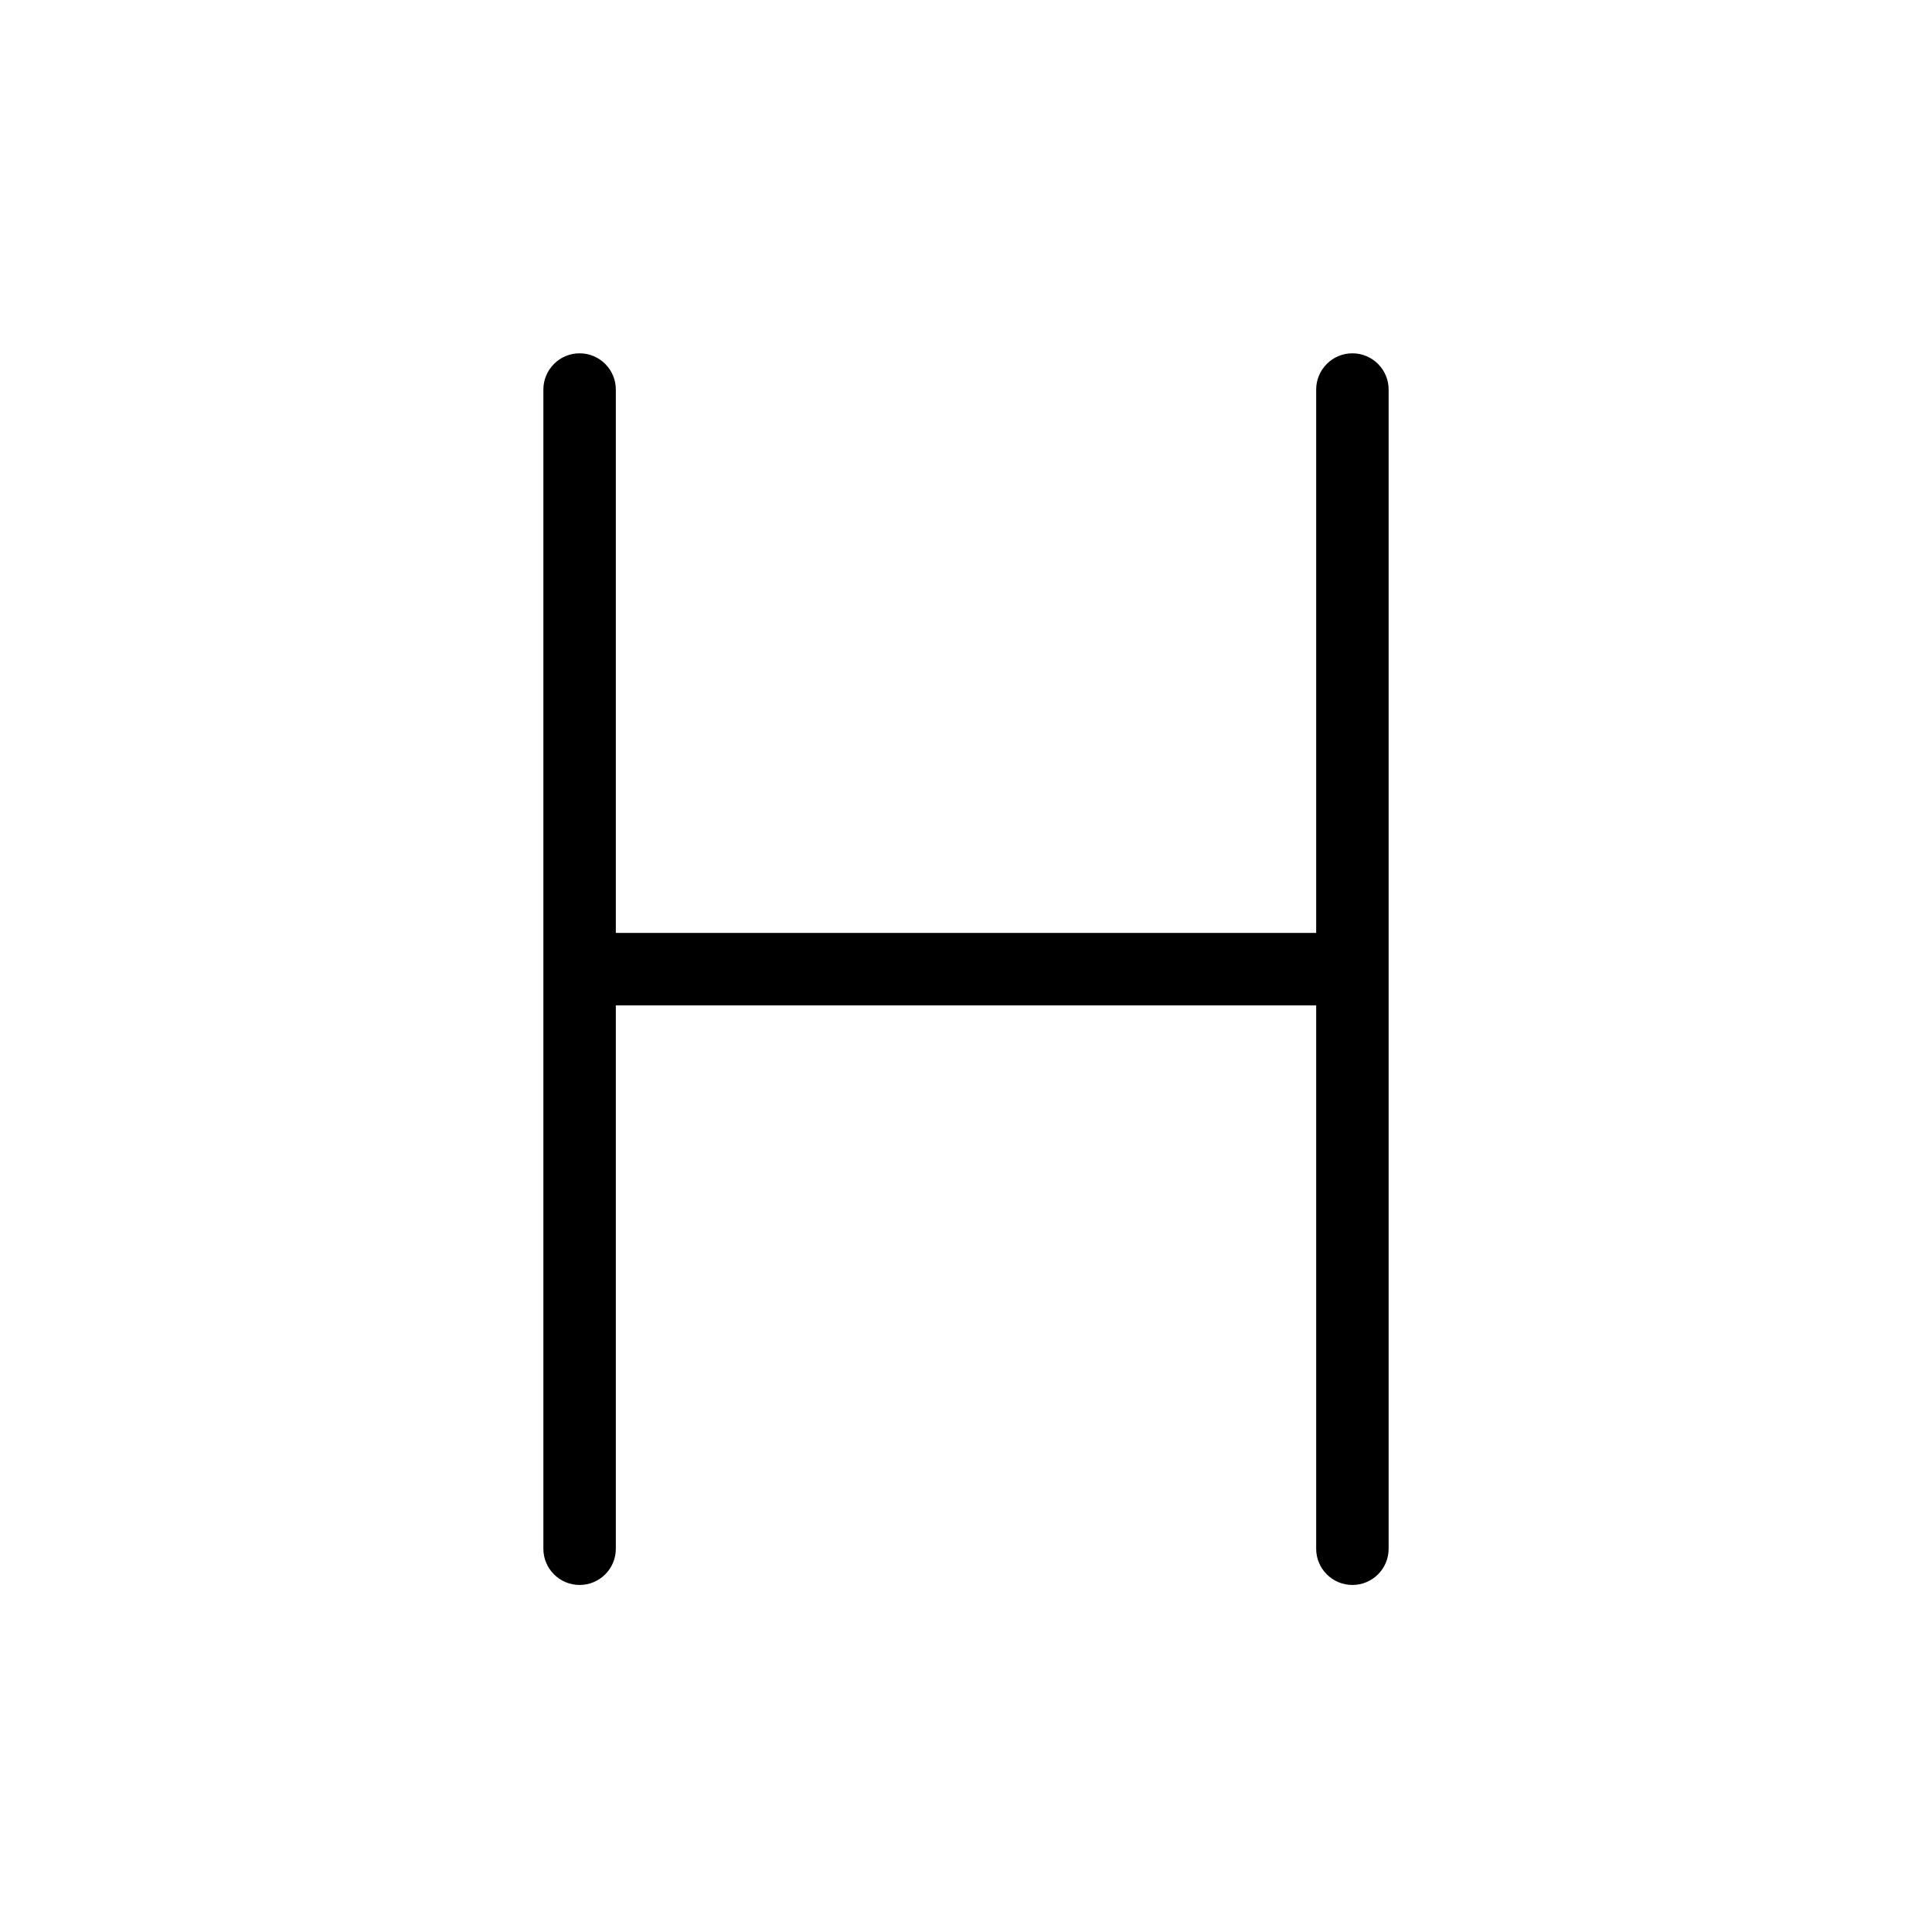
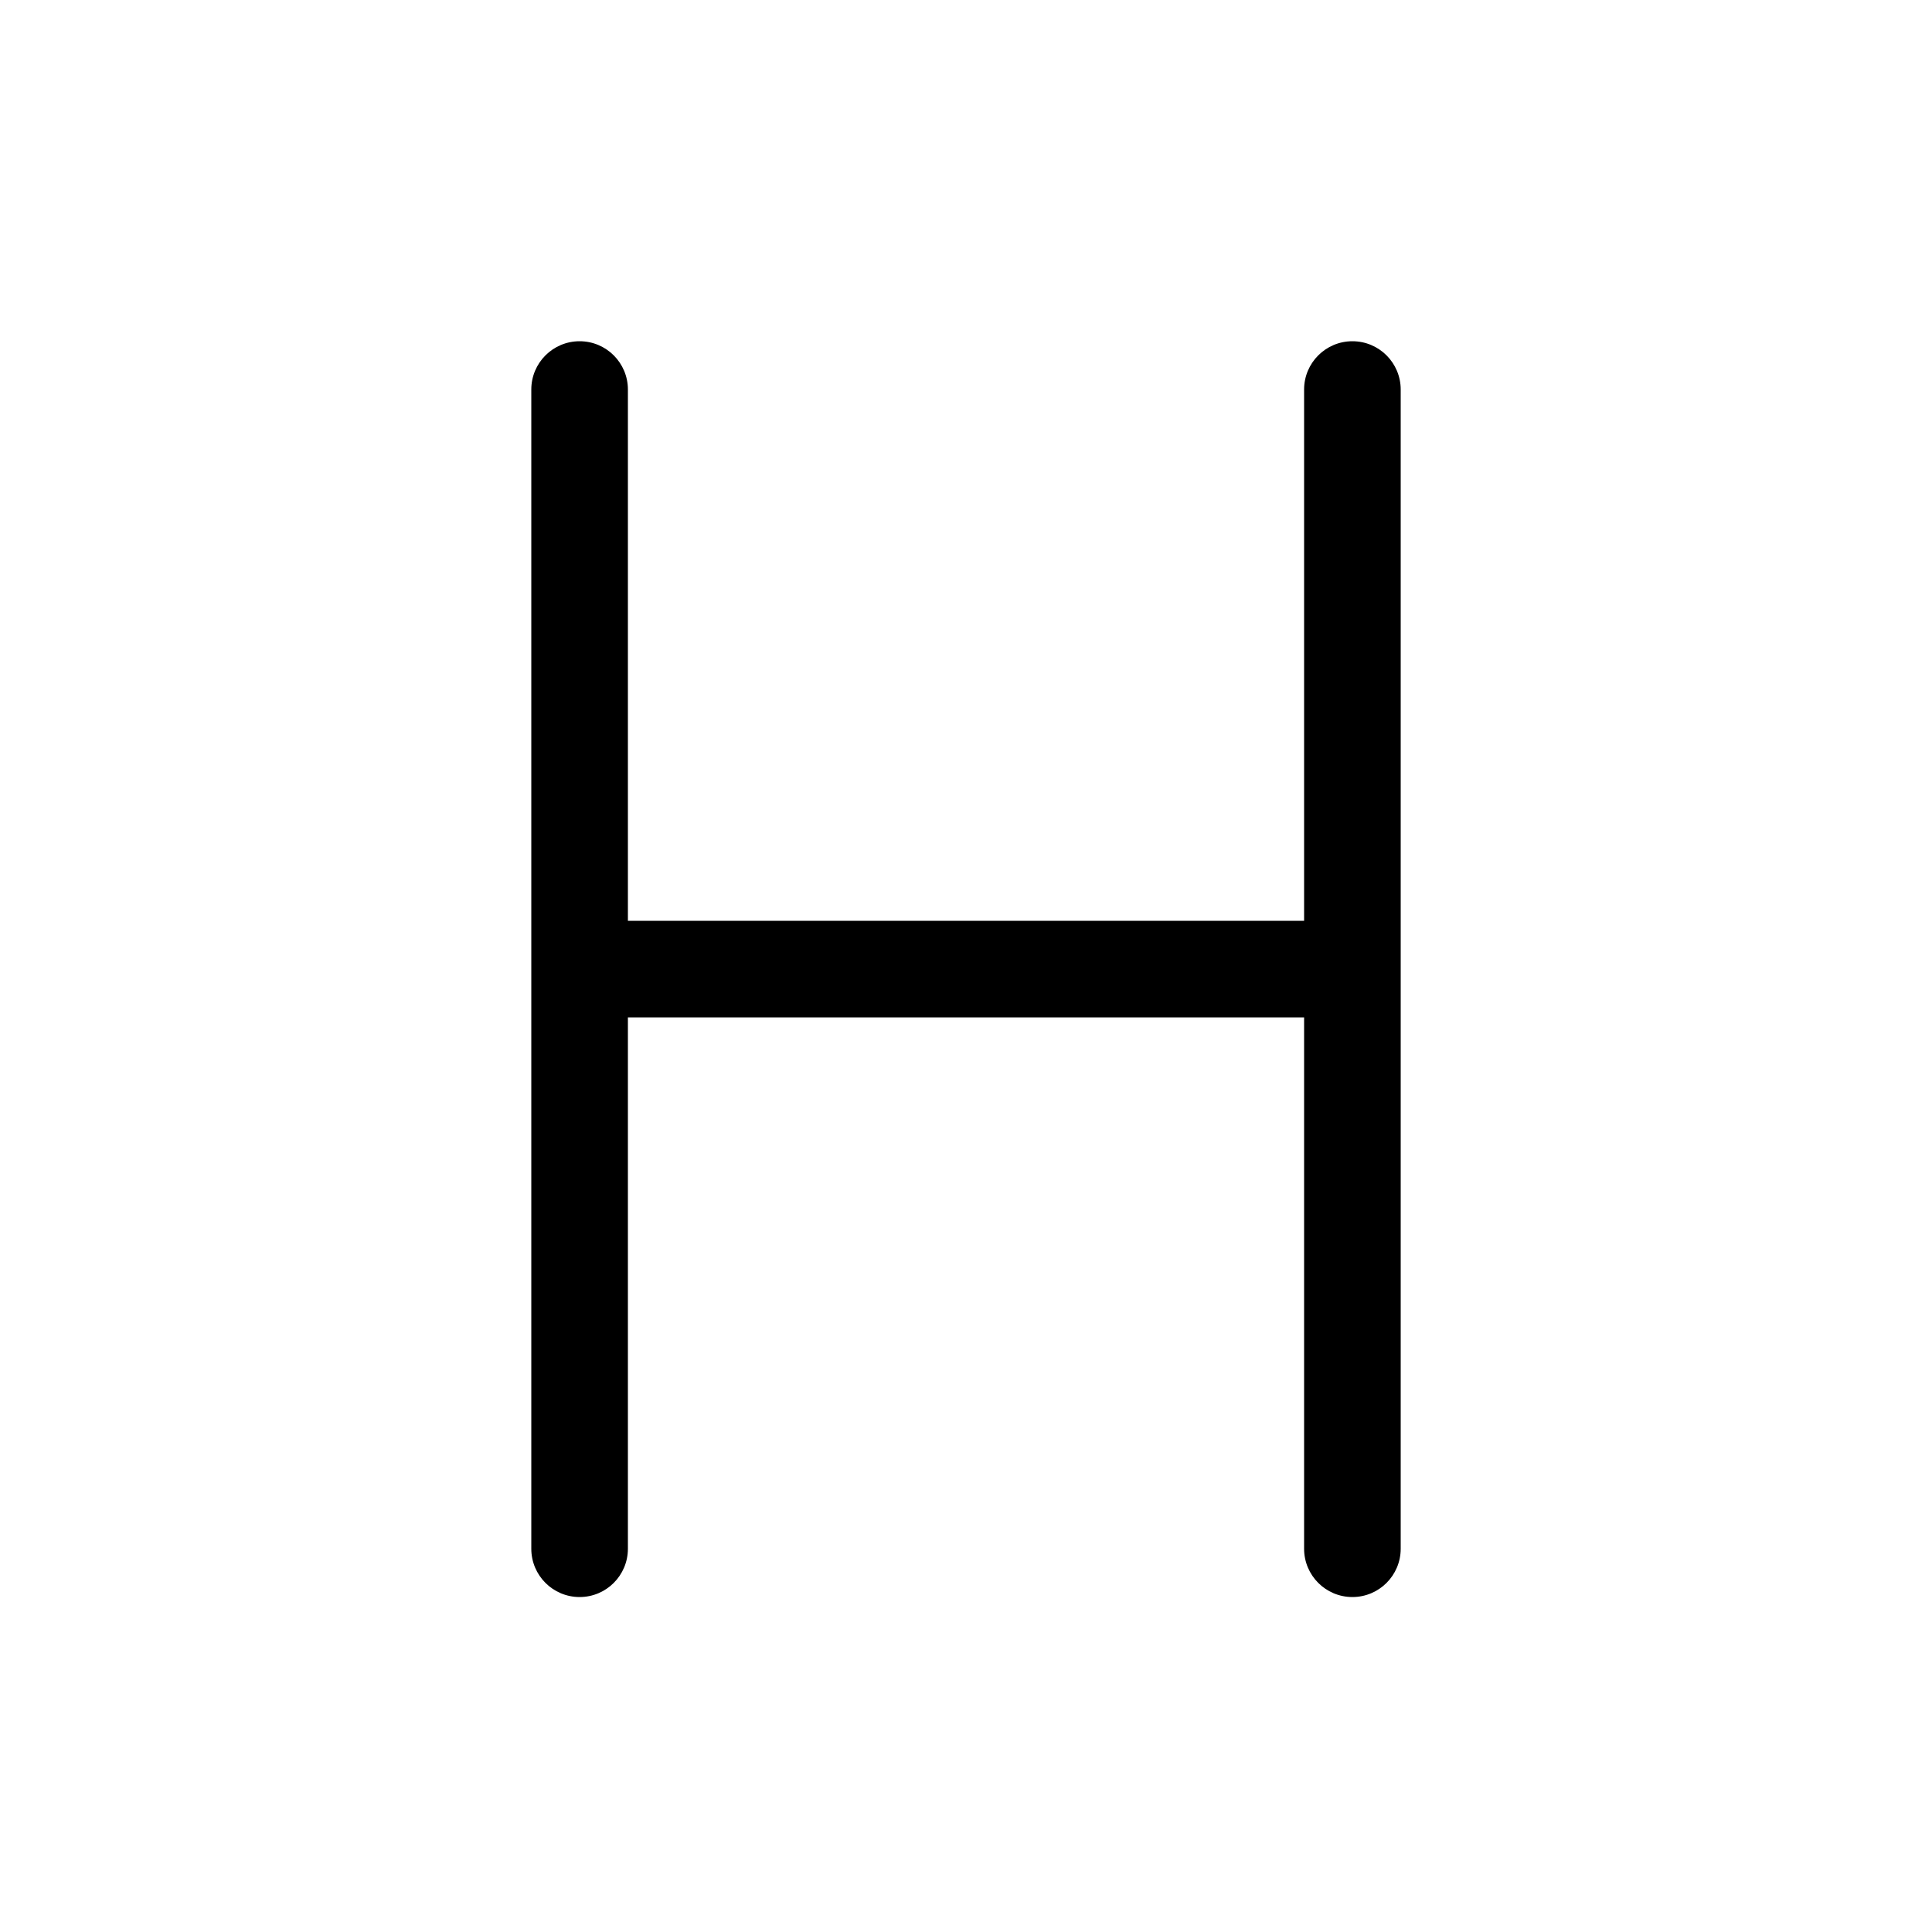
<svg viewBox="0 0 80 80" fill="none">
-   <path d="M54.5 64.13C54.5 64.958 55.172 65.63 56 65.63C56.828 65.63 57.5 64.958 57.5 64.13H54.5ZM57.5 16.13C57.5 15.302 56.828 14.63 56 14.63C55.172 14.63 54.5 15.302 54.5 16.13H57.5ZM22.5 64.13C22.5 64.958 23.172 65.63 24 65.63C24.828 65.63 25.5 64.958 25.5 64.13H22.5ZM25.5 16.13C25.5 15.302 24.828 14.63 24 14.63C23.172 14.63 22.5 15.302 22.5 16.13H25.5ZM24 38.63C23.172 38.63 22.5 39.301 22.5 40.13C22.5 40.958 23.172 41.63 24 41.63V38.63ZM56 41.63C56.828 41.63 57.5 40.958 57.5 40.13C57.5 39.301 56.828 38.63 56 38.63V41.63ZM57.5 64.13V16.13H54.5V64.13H57.5ZM25.5 64.13V16.13H22.5V64.13H25.5ZM24 41.63H56V38.63H24V41.63Z" fill="currentColor" />
+   <path d="M54 64.13C54 65.234 54.895 66.13 56 66.13C57.105 66.13 58 65.234 58 64.13H54ZM58 16.13C58 15.025 57.105 14.13 56 14.13C54.895 14.13 54 15.025 54 16.13H58ZM22 64.13C22 65.234 22.895 66.13 24 66.13C25.105 66.13 26 65.234 26 64.13H22ZM26 16.13C26 15.025 25.105 14.13 24 14.13C22.895 14.13 22 15.025 22 16.13H26ZM24 38.13C22.895 38.13 22 39.025 22 40.13C22 41.234 22.895 42.13 24 42.13V38.13ZM56 42.13C57.105 42.13 58 41.234 58 40.13C58 39.025 57.105 38.13 56 38.13V42.13ZM58 64.13V16.13H54V64.13H58ZM26 64.13V16.13H22V64.13H26ZM24 42.13H56V38.13H24V42.13Z" fill="currentColor" />
</svg>
